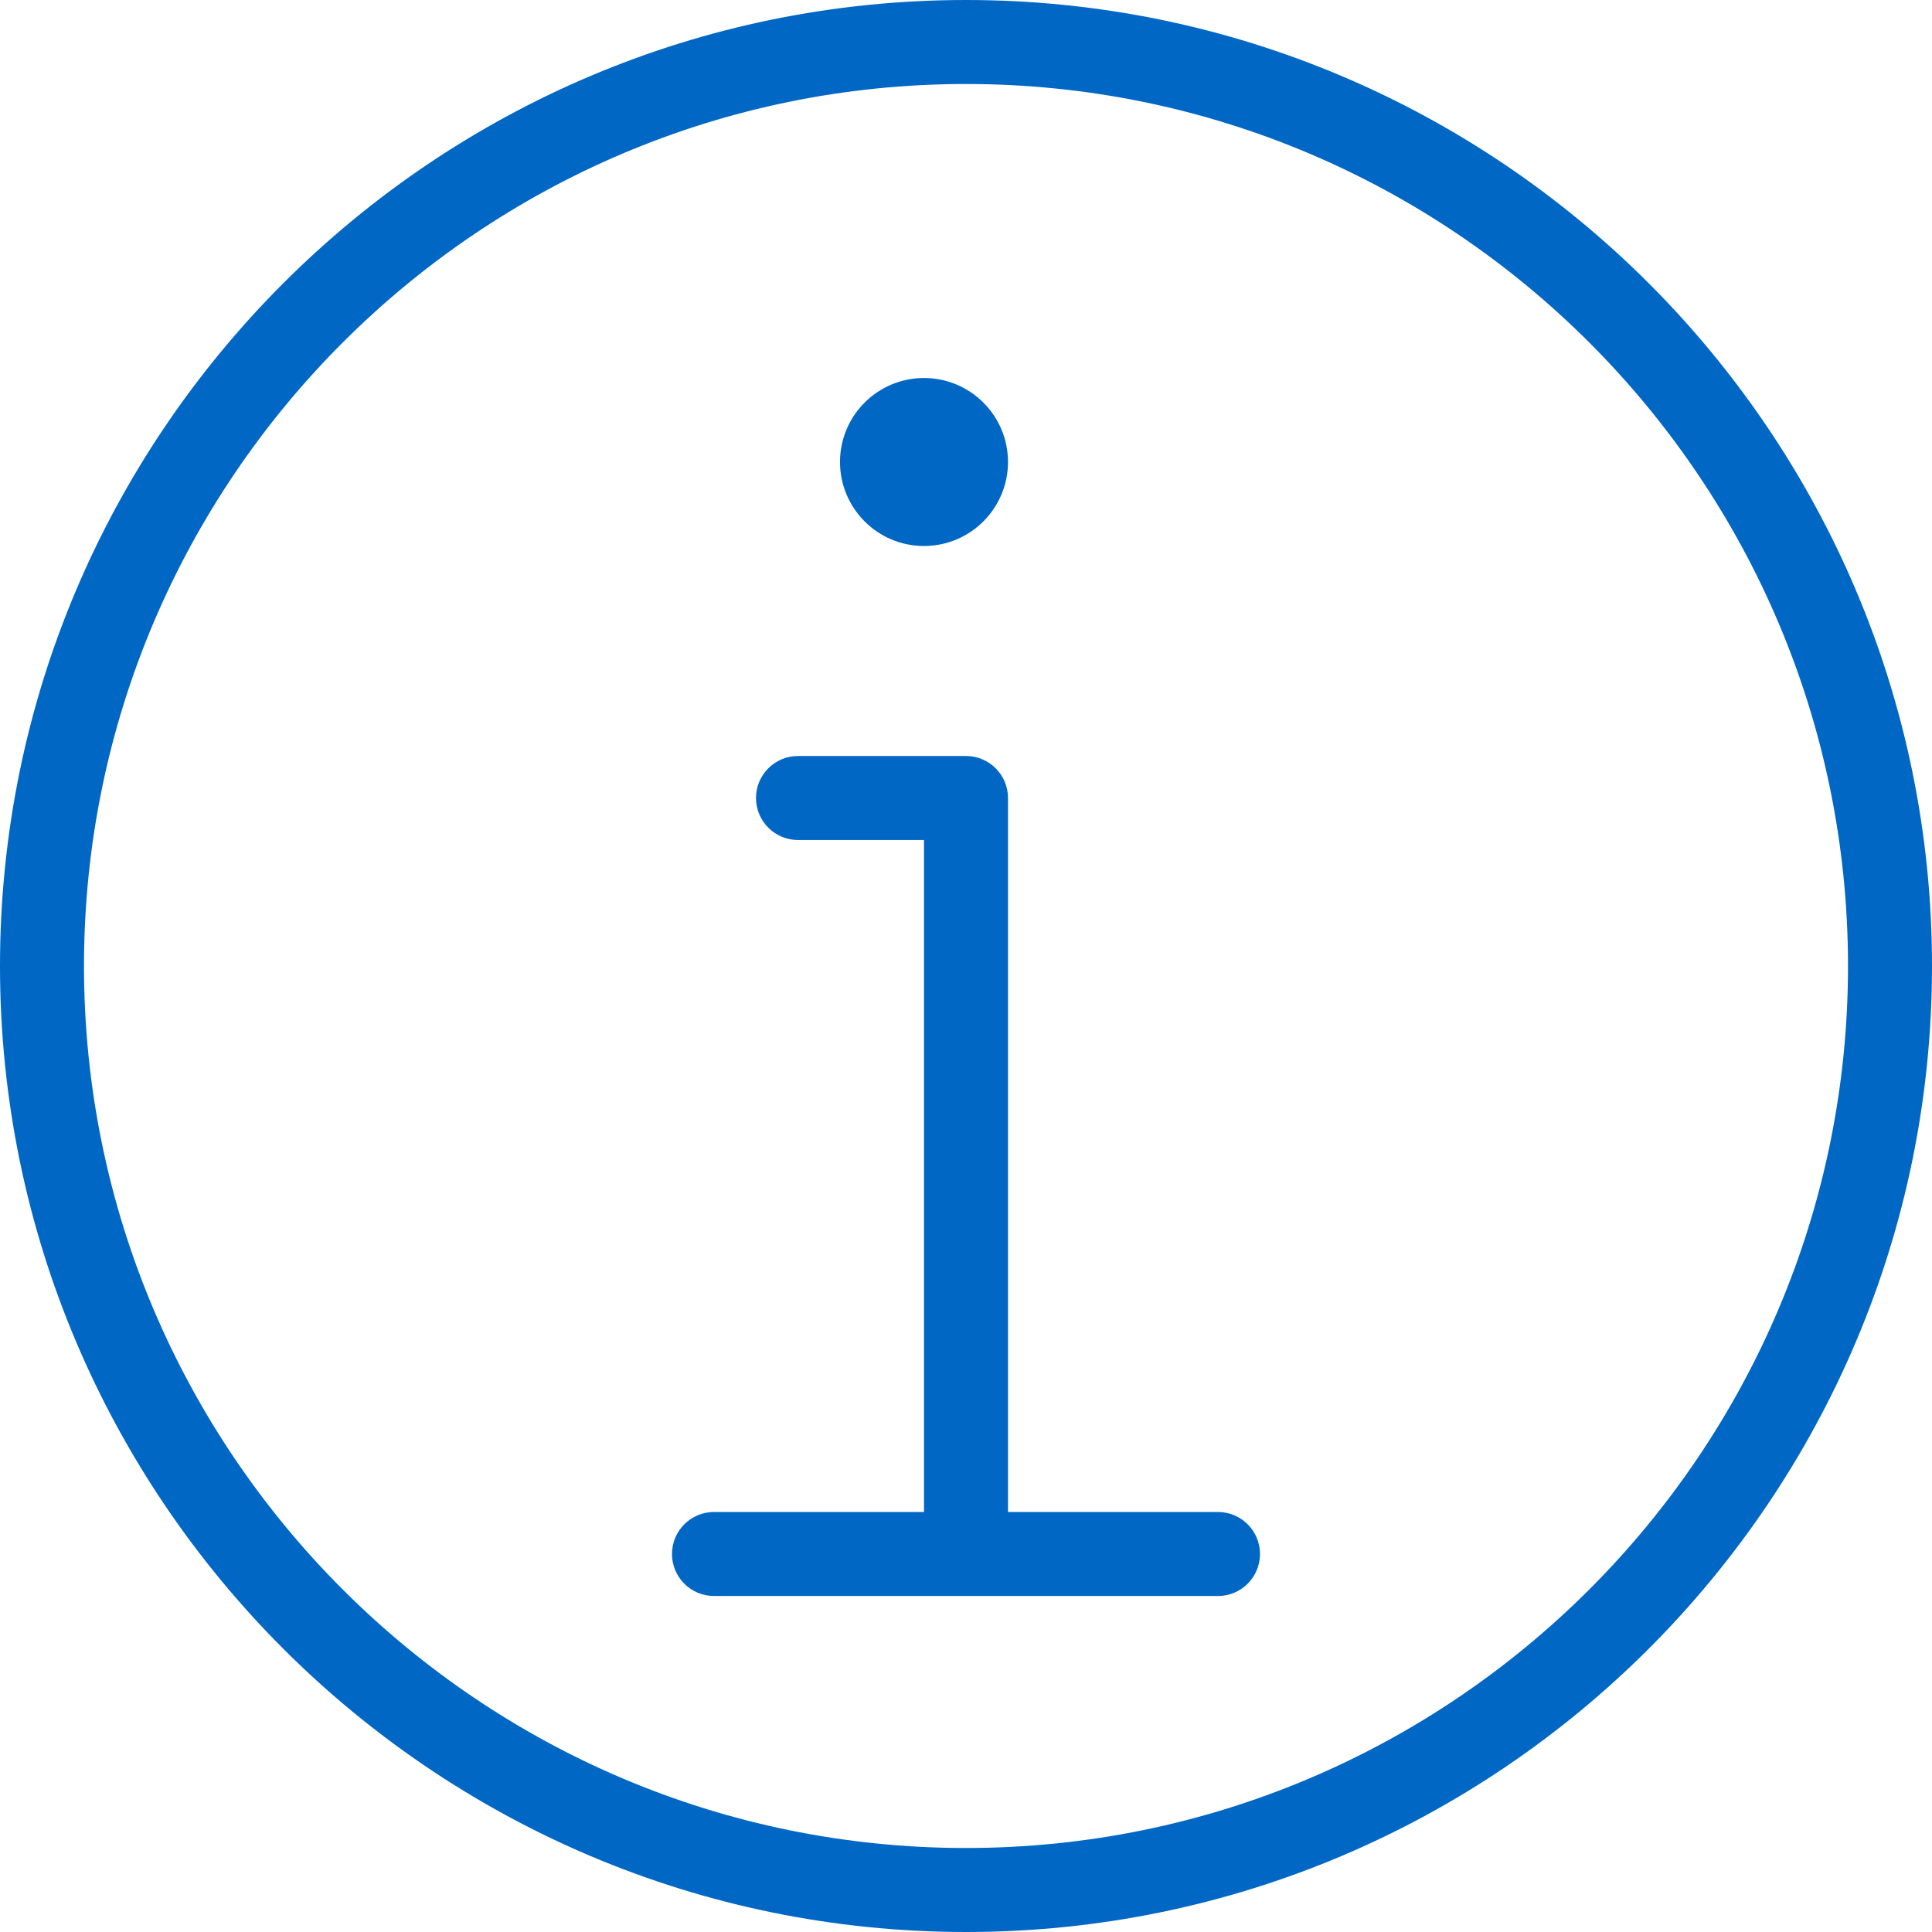
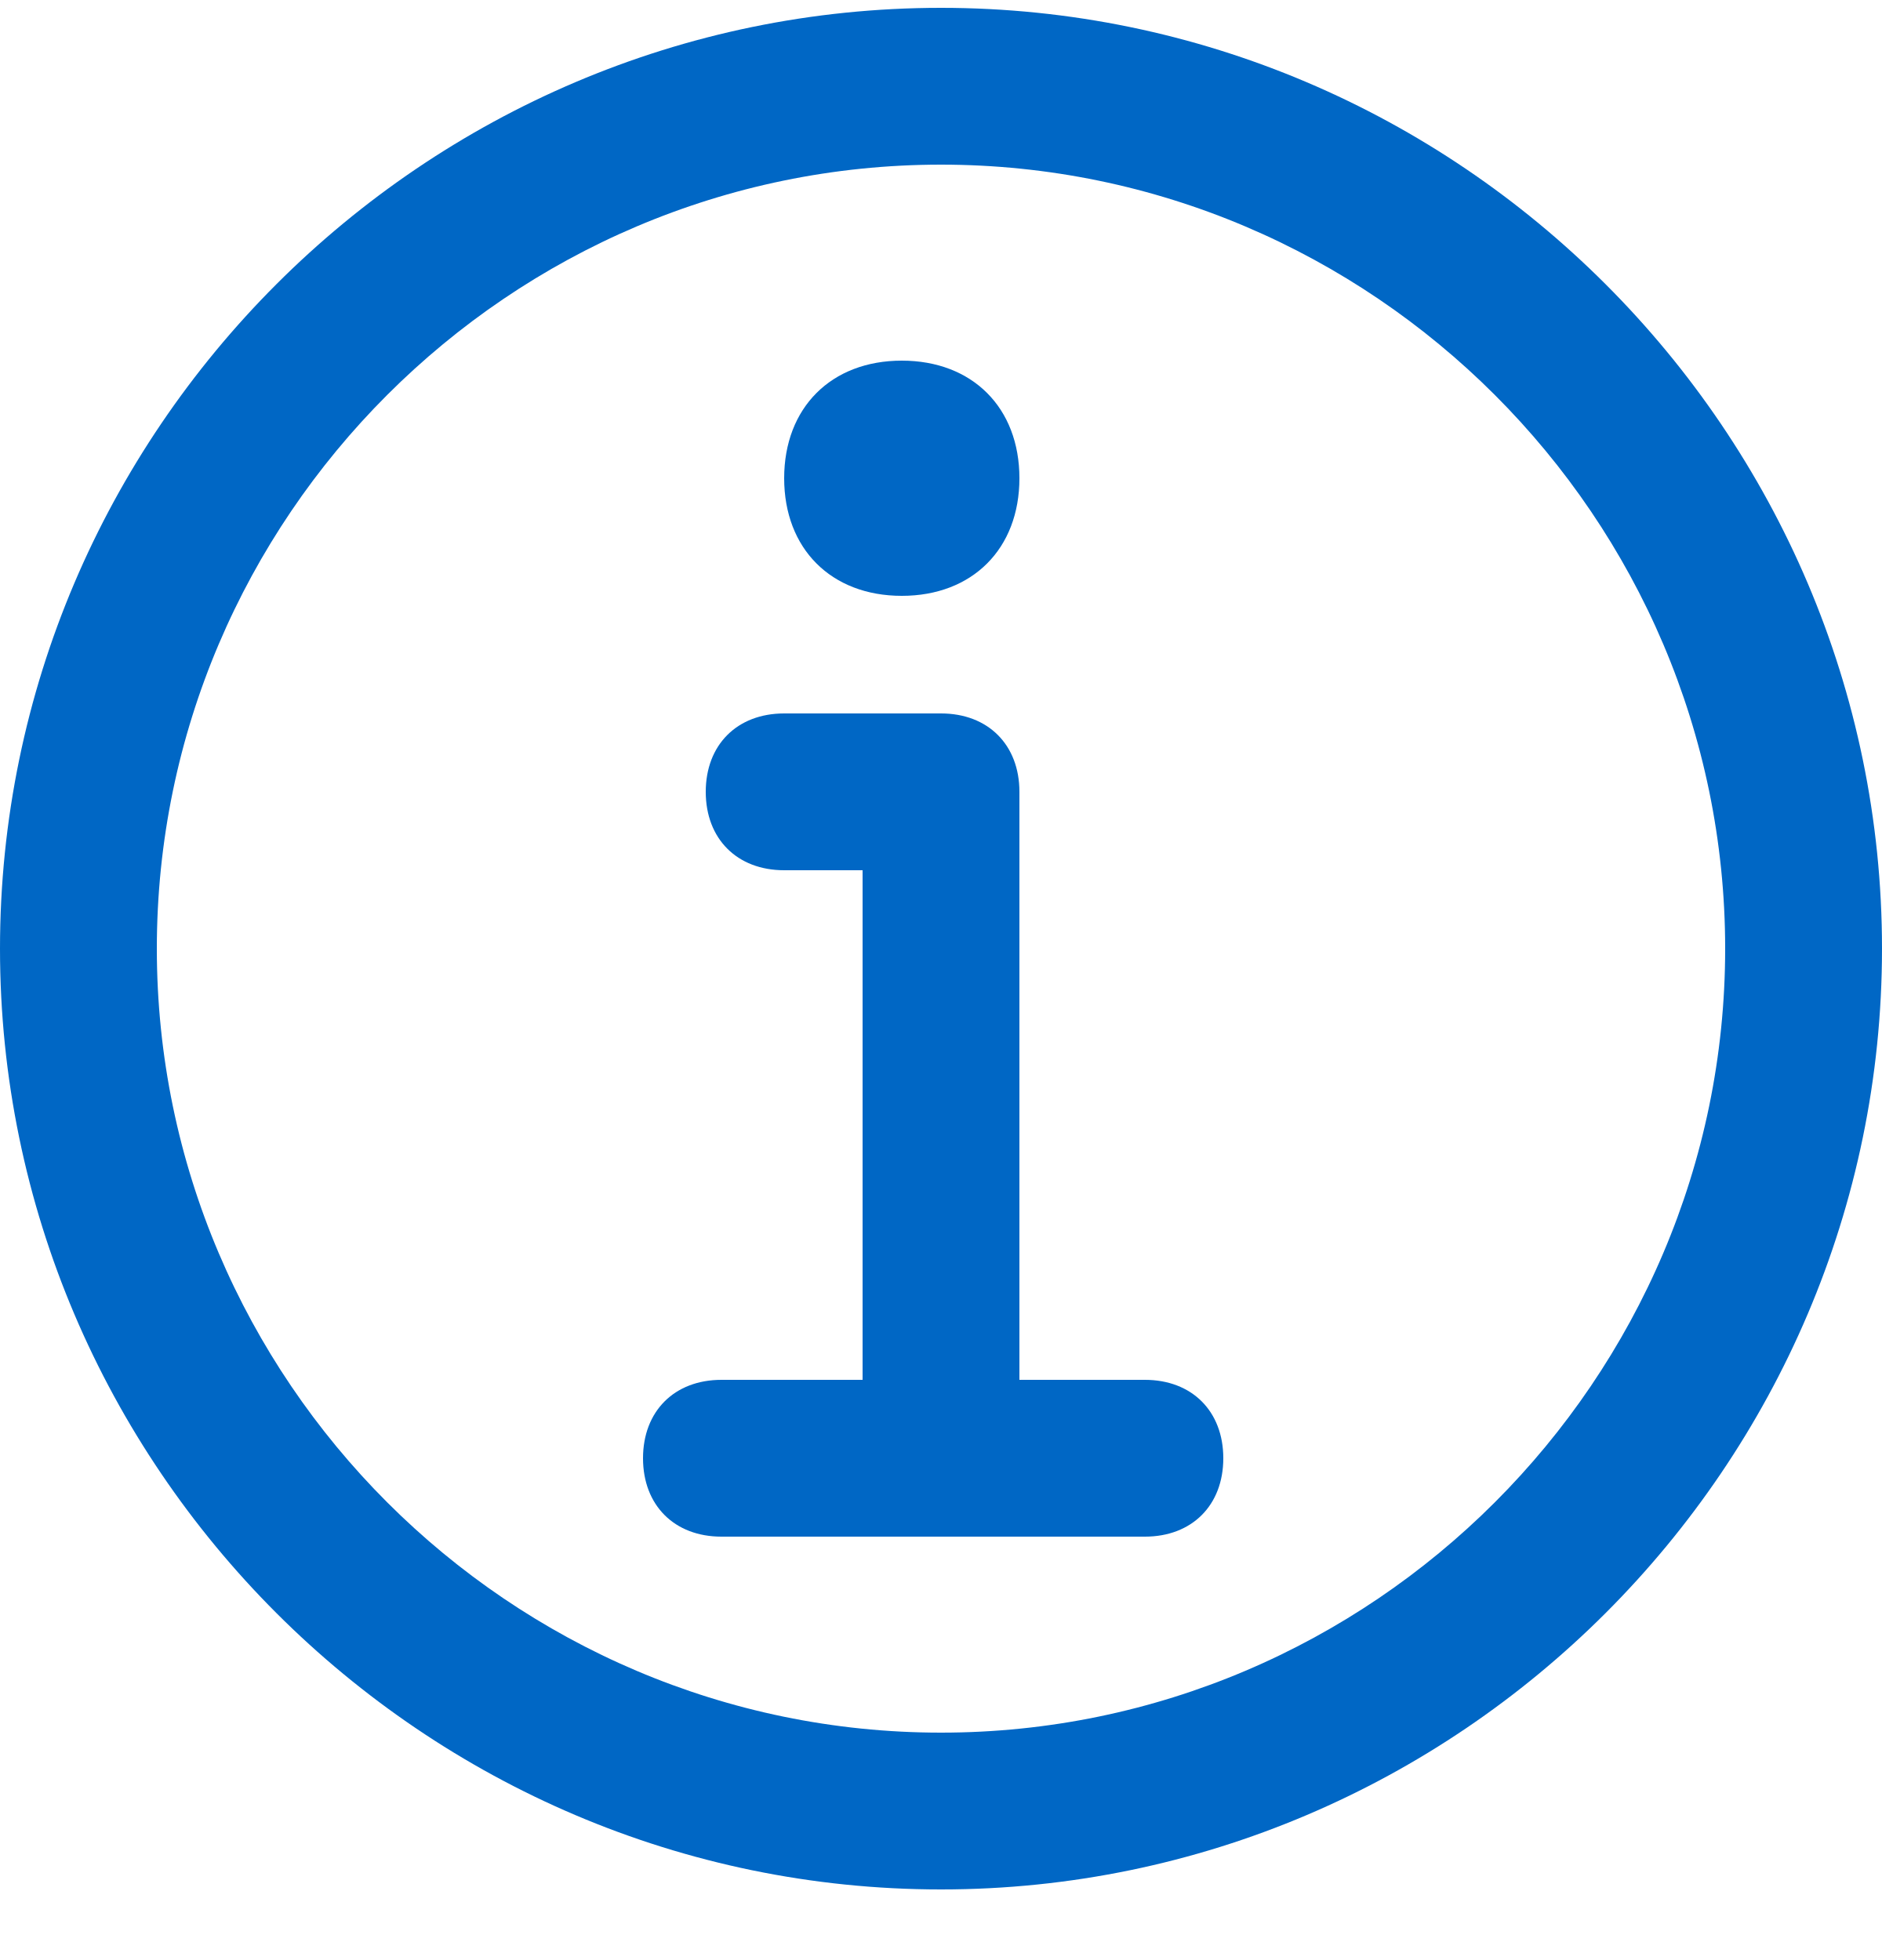
- <svg xmlns="http://www.w3.org/2000/svg" width="23px" height="23px" viewBox="0 0 23 23" version="1.1">
+ <svg xmlns="http://www.w3.org/2000/svg" width="24px" height="25px" viewBox="0 0 24 25" version="1.1">
  <g id="Page-1" stroke="none" stroke-width="1" fill="none" fill-rule="evenodd">
-     <g id="Outline/23-alerts-informations/infomation-circle" transform="translate(0, -1)" fill="#0067C5">
-       <path d="M11.5,1 C17.841,1 23,6.159 23,12.5 C23,18.841 17.841,24 11.5,24 C5.159,24 -5.00000041e-08,18.841 -5.00000041e-08,12.5 C-5.00000041e-08,6.159 5.159,1 11.5,1 Z M11.5,23 C17.29,23 22,18.29 22,12.5 C22,6.71 17.29,2 11.5,2 C5.71,2 1,6.71 1,12.5 C1,18.29 5.71,23 11.5,23 Z M14.5,19 C14.776,19 15,19.224 15,19.5 C15,19.776 14.776,20 14.5,20 L8.5,20 C8.224,20 8,19.776 8,19.5 C8,19.224 8.224,19 8.5,19 L11,19 L11,11 L9.5,11 C9.224,11 9,10.776 9,10.5 C9,10.224 9.224,10 9.5,10 L11.5,10 C11.776,10 12,10.224 12,10.5 L12,19 L14.5,19 Z M11,7.5 C10.448,7.5 10,7.052 10,6.5 C10,5.948 10.448,5.5 11,5.5 C11.552,5.5 12,5.948 12,6.5 C12,7.052 11.552,7.5 11,7.5 Z" id="Combined-Shape" />
+     <g id="infomation-circle-copy" fill="#0067C5" fill-rule="nonzero">
+       <path d="M12,24.1 C5.4,24.1 0,18.7 0,12.1 C0,5.5 5.4,0.1 12,0.1 C18.6,0.1 24,5.5 24,12.1 C24,18.7 18.6,24.1 12,24.1 Z M12,2.1 C6.5,2.1 2,6.6 2,12.1 C2,17.6 6.5,22.1 12,22.1 C17.5,22.1 22,17.6 22,12.1 C22,6.6 17.5,2.1 12,2.1 Z" id="Shape" />
+       <path d="M14.6,19.6 L9.2,19.6 C8.6,19.6 8.2,19.2 8.2,18.6 C8.2,18 8.6,17.6 9.2,17.6 L11,17.6 L11,11.1 L10,11.1 C9.4,11.1 9,10.7 9,10.1 C9,9.5 9.4,9.1 10,9.1 L12,9.1 C12.6,9.1 13,9.5 13,10.1 L13,17.6 L14.6,17.6 C15.2,17.6 15.6,18 15.6,18.6 C15.6,19.2 15.2,19.6 14.6,19.6 Z" id="Path" />
+       <path d="M11.5,7.6 C10.6,7.6 10,7 10,6.1 C10,5.2 10.6,4.6 11.5,4.6 C12.4,4.6 13,5.2 13,6.1 C13,7 12.4,7.6 11.5,7.6 Z" id="Path" />
    </g>
  </g>
</svg>
